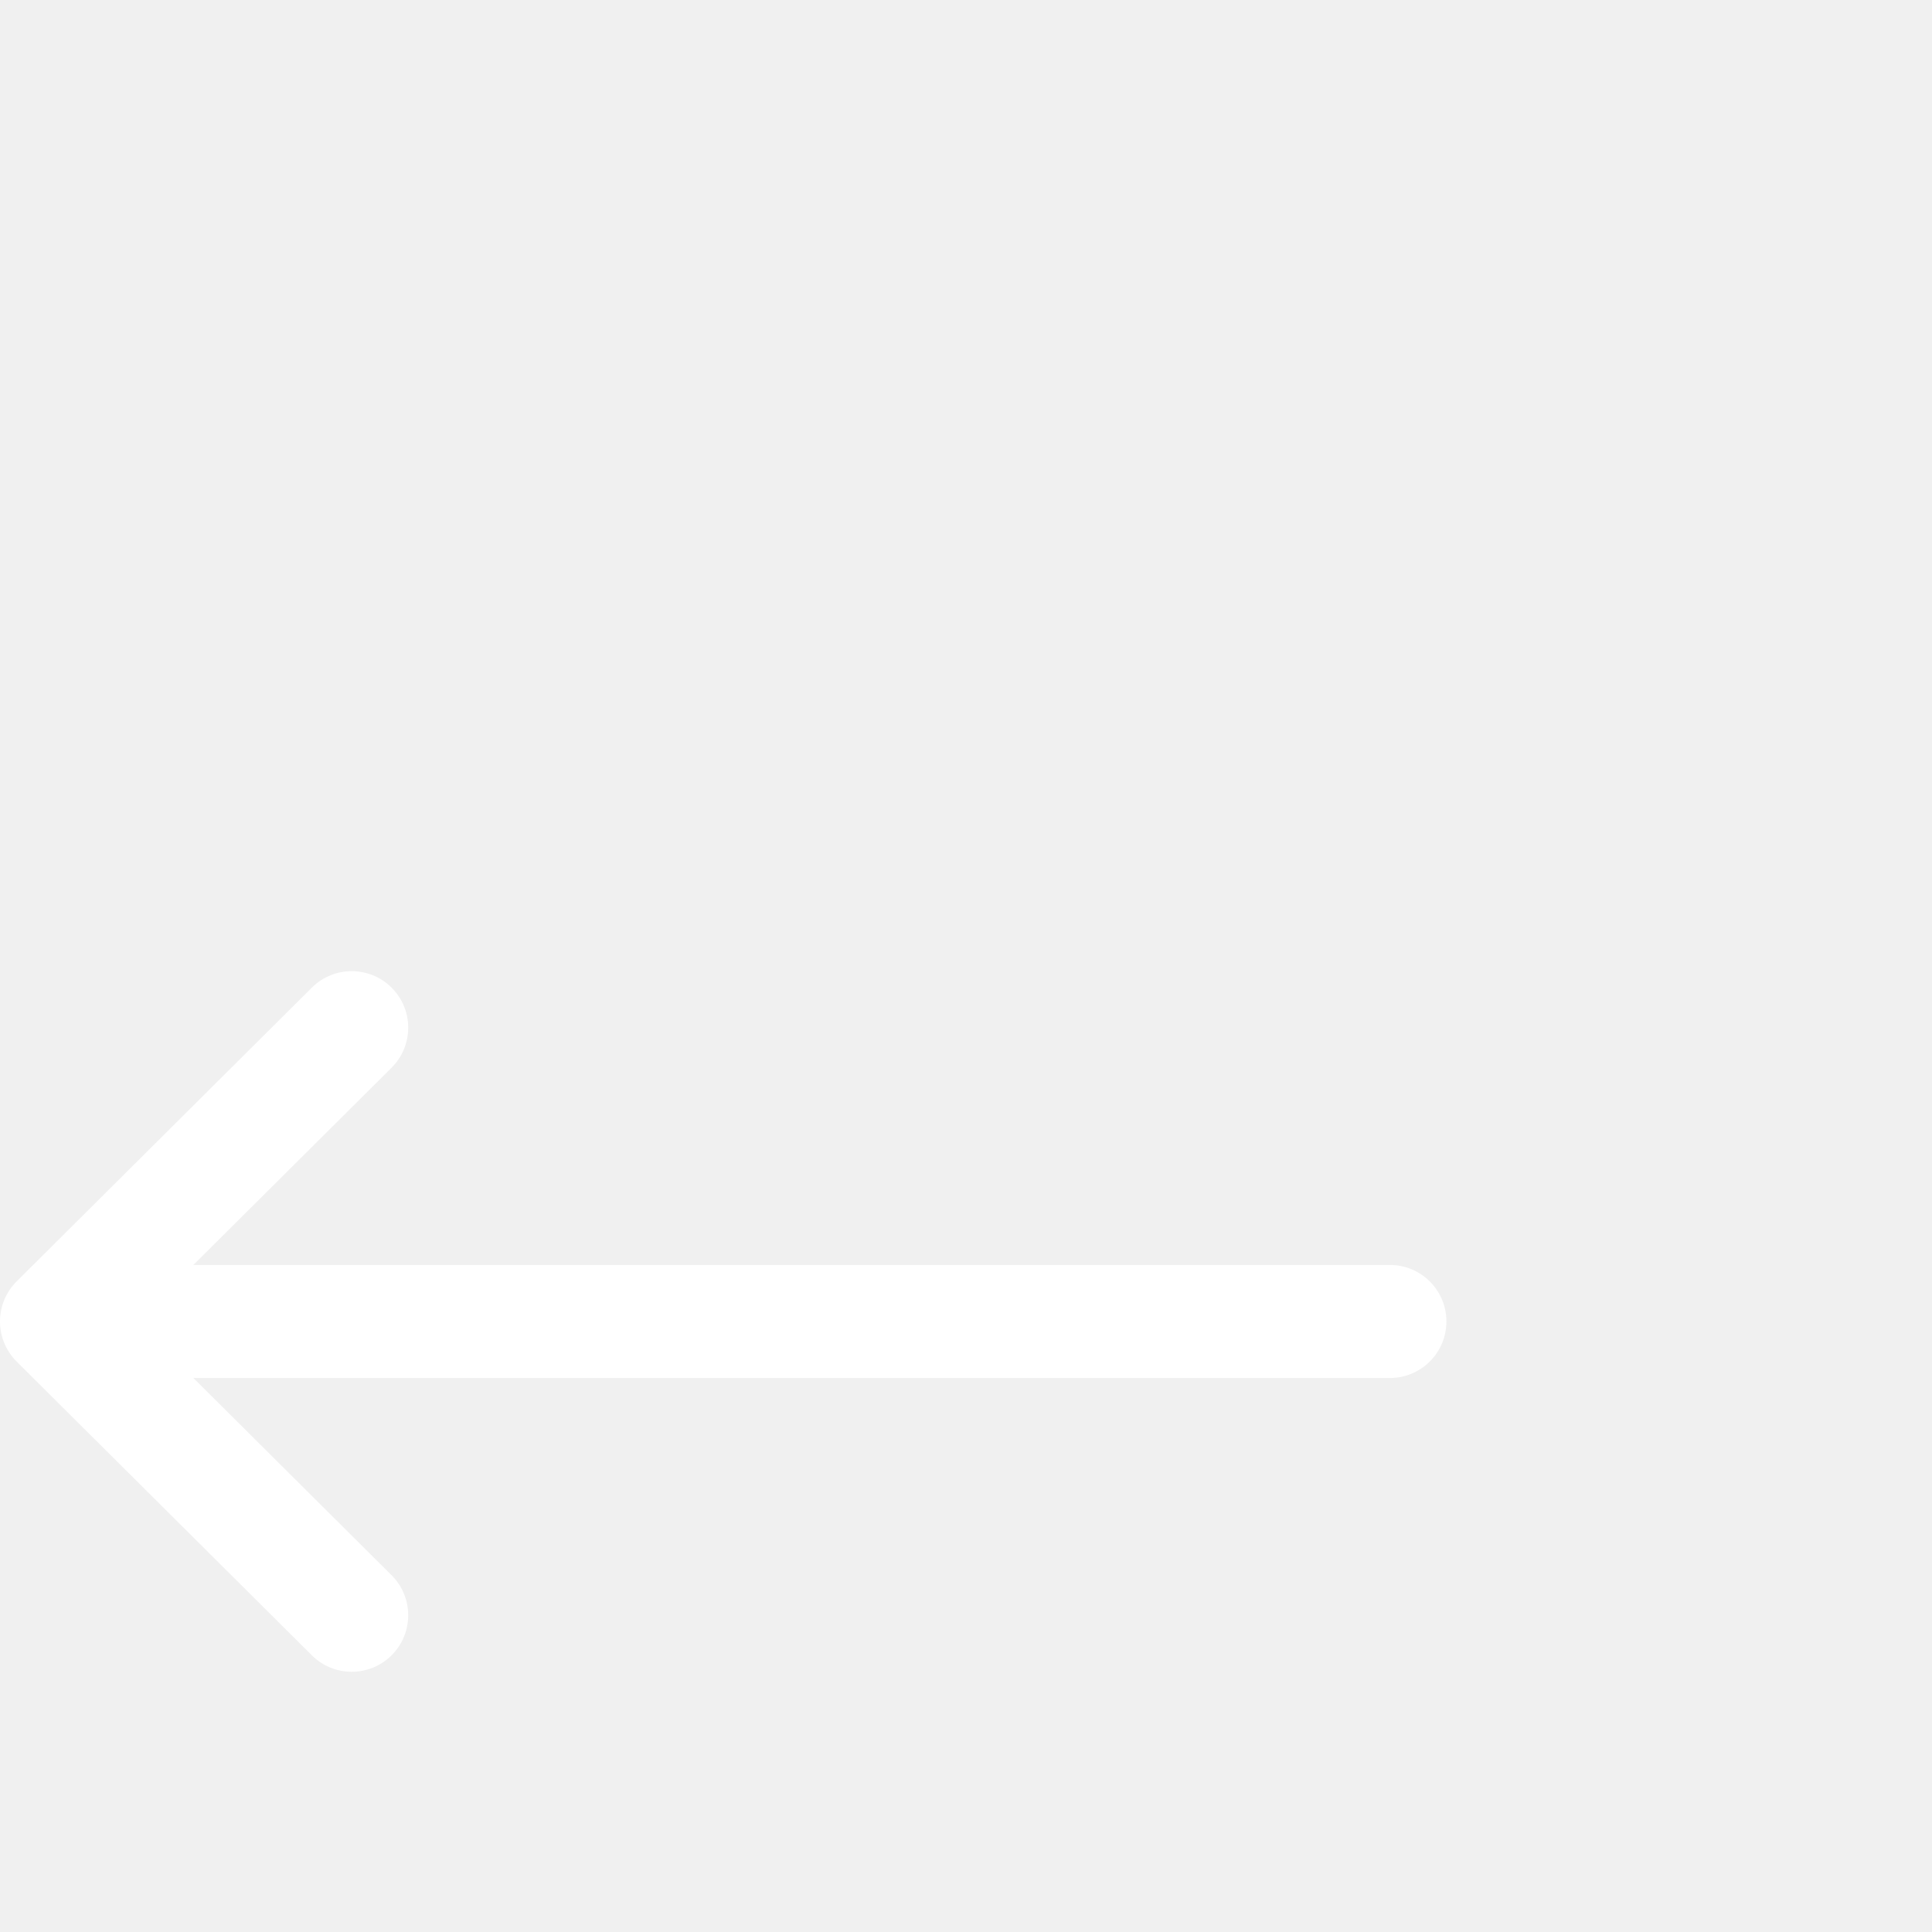
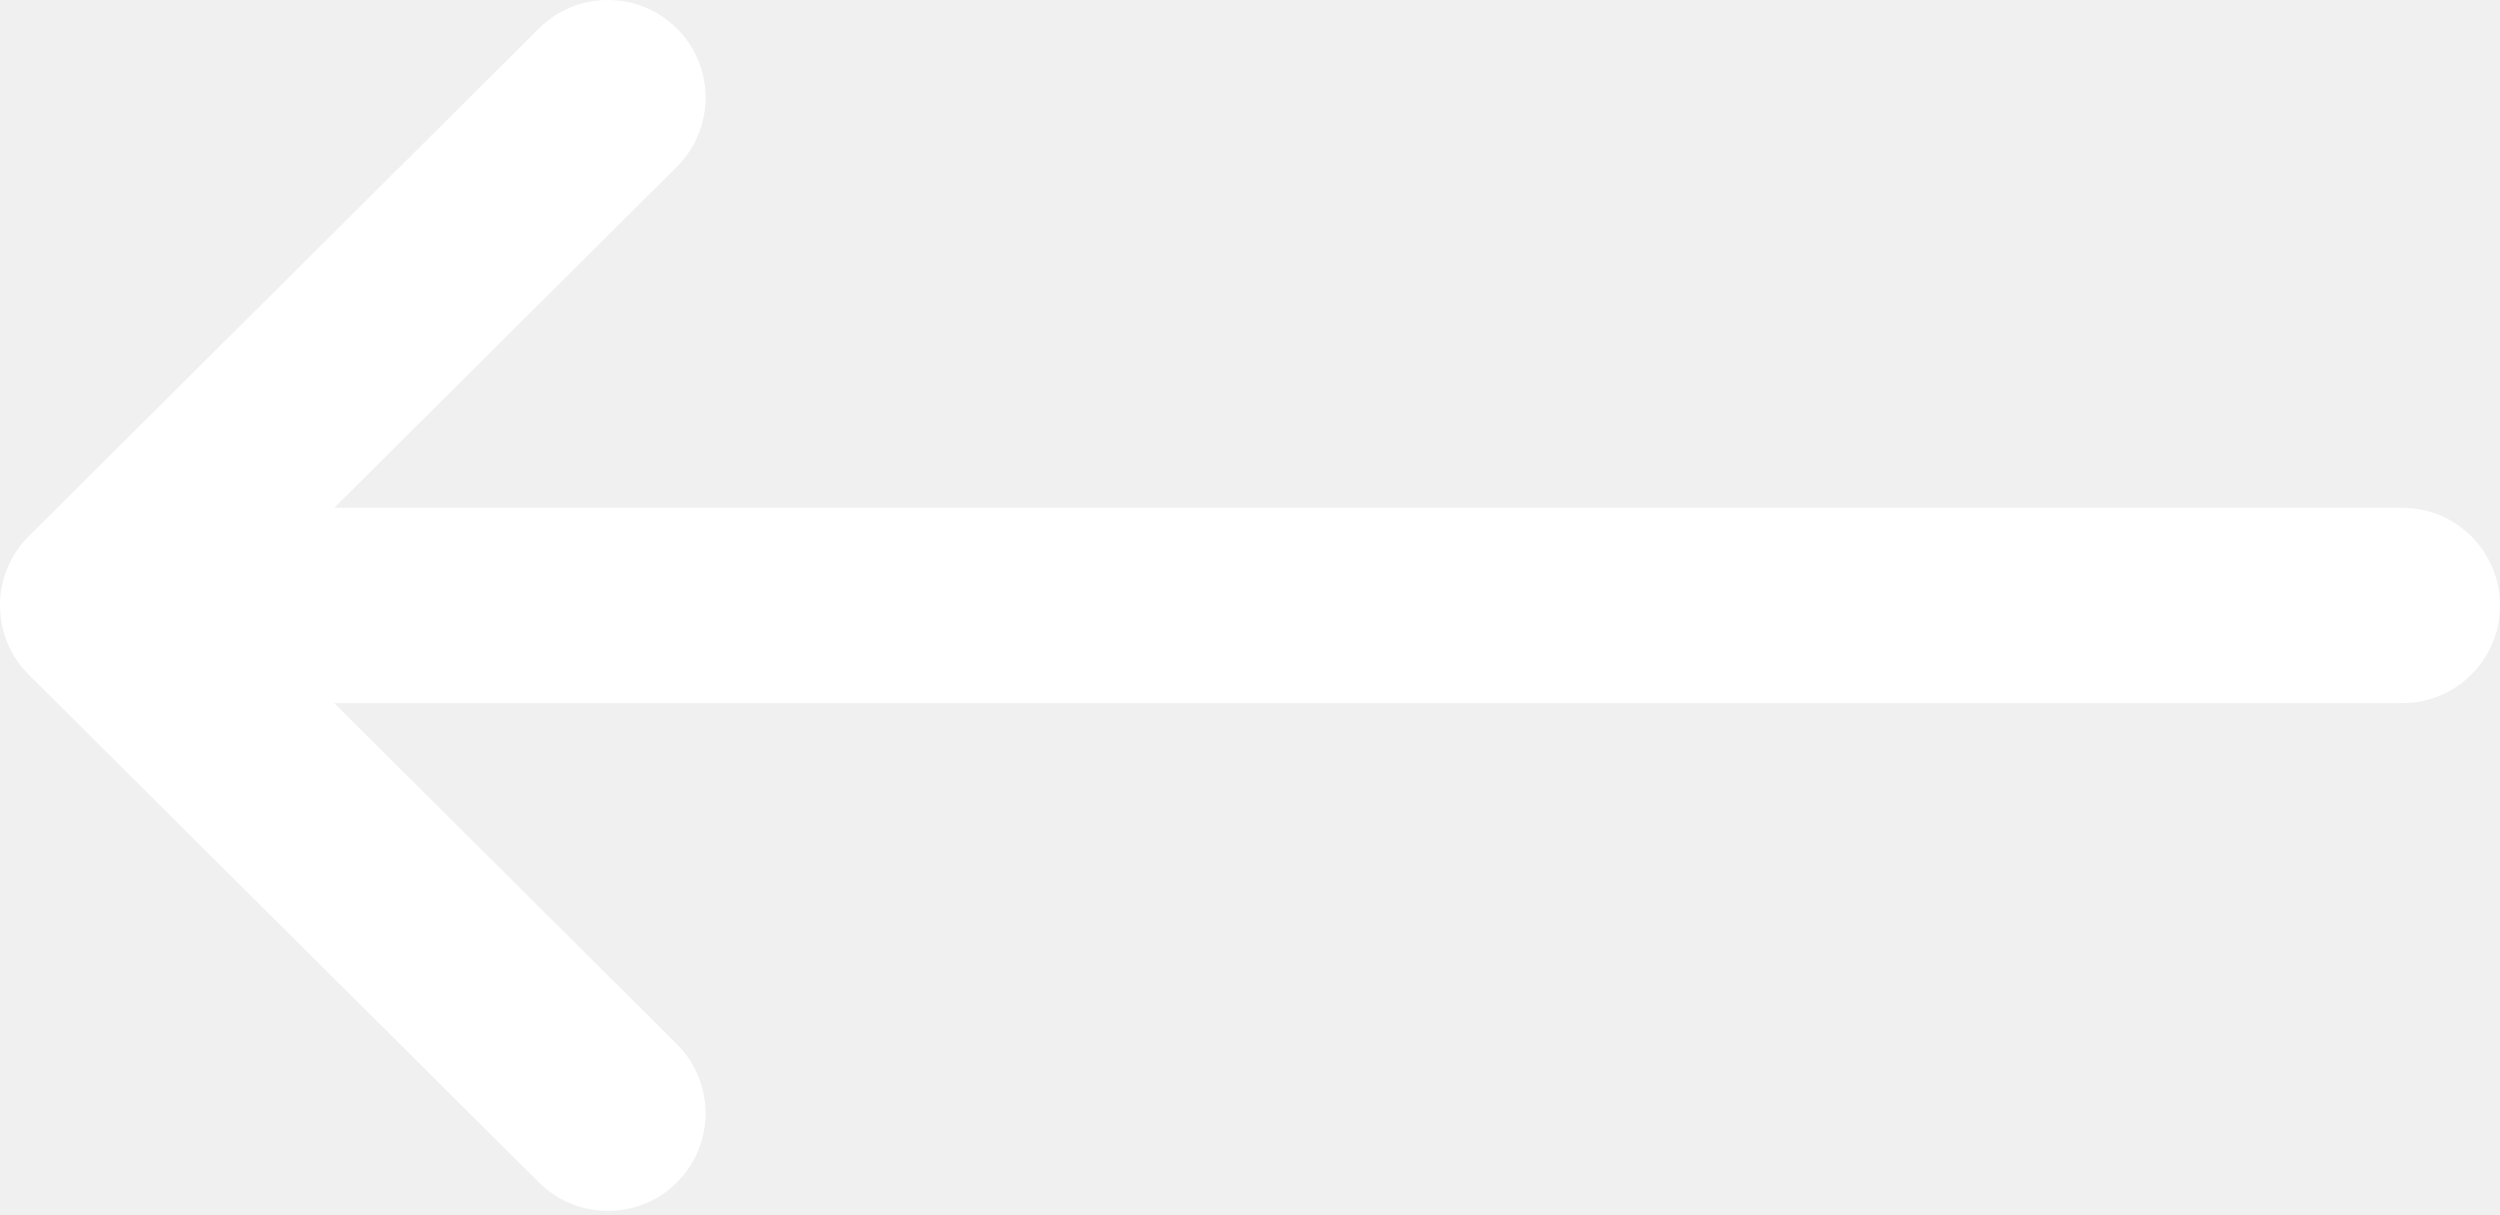
- <svg xmlns="http://www.w3.org/2000/svg" width="187" height="187" viewBox="0 0 187 187" fill="none">
-   <path d="M134.531 122.437H18.715L37.9 103.345C40.041 101.214 40.049 97.752 37.919 95.611C35.788 93.47 32.325 93.462 30.184 95.593L1.609 124.03C1.607 124.032 1.606 124.034 1.604 124.035C-0.531 126.166 -0.538 129.64 1.604 131.777C1.605 131.779 1.607 131.781 1.608 131.782L30.184 160.22C32.324 162.35 35.787 162.343 37.918 160.201C40.049 158.061 40.04 154.598 37.9 152.467L18.715 133.375H134.531C137.552 133.375 140 130.927 140 127.906C140 124.886 137.552 122.437 134.531 122.437Z" fill="white" />
+ <svg xmlns="http://www.w3.org/2000/svg" width="140" height="68" viewBox="0 0 140 68" fill="none">
+   <path d="M134.531 28.438H18.715L37.9 9.345C40.041 7.214 40.049 3.752 37.919 1.611C35.788 -0.53 32.325 -0.538 30.184 1.592L1.609 30.03C1.607 30.032 1.606 30.034 1.604 30.035C-0.531 32.166 -0.538 35.64 1.604 37.777C1.605 37.779 1.607 37.781 1.608 37.782L30.184 66.22C32.324 68.35 35.787 68.343 37.918 66.201C40.049 64.061 40.04 60.598 37.9 58.468L18.715 39.375H134.531C137.552 39.375 140 36.927 140 33.906C140 30.886 137.552 28.438 134.531 28.438Z" fill="white" />
</svg>
